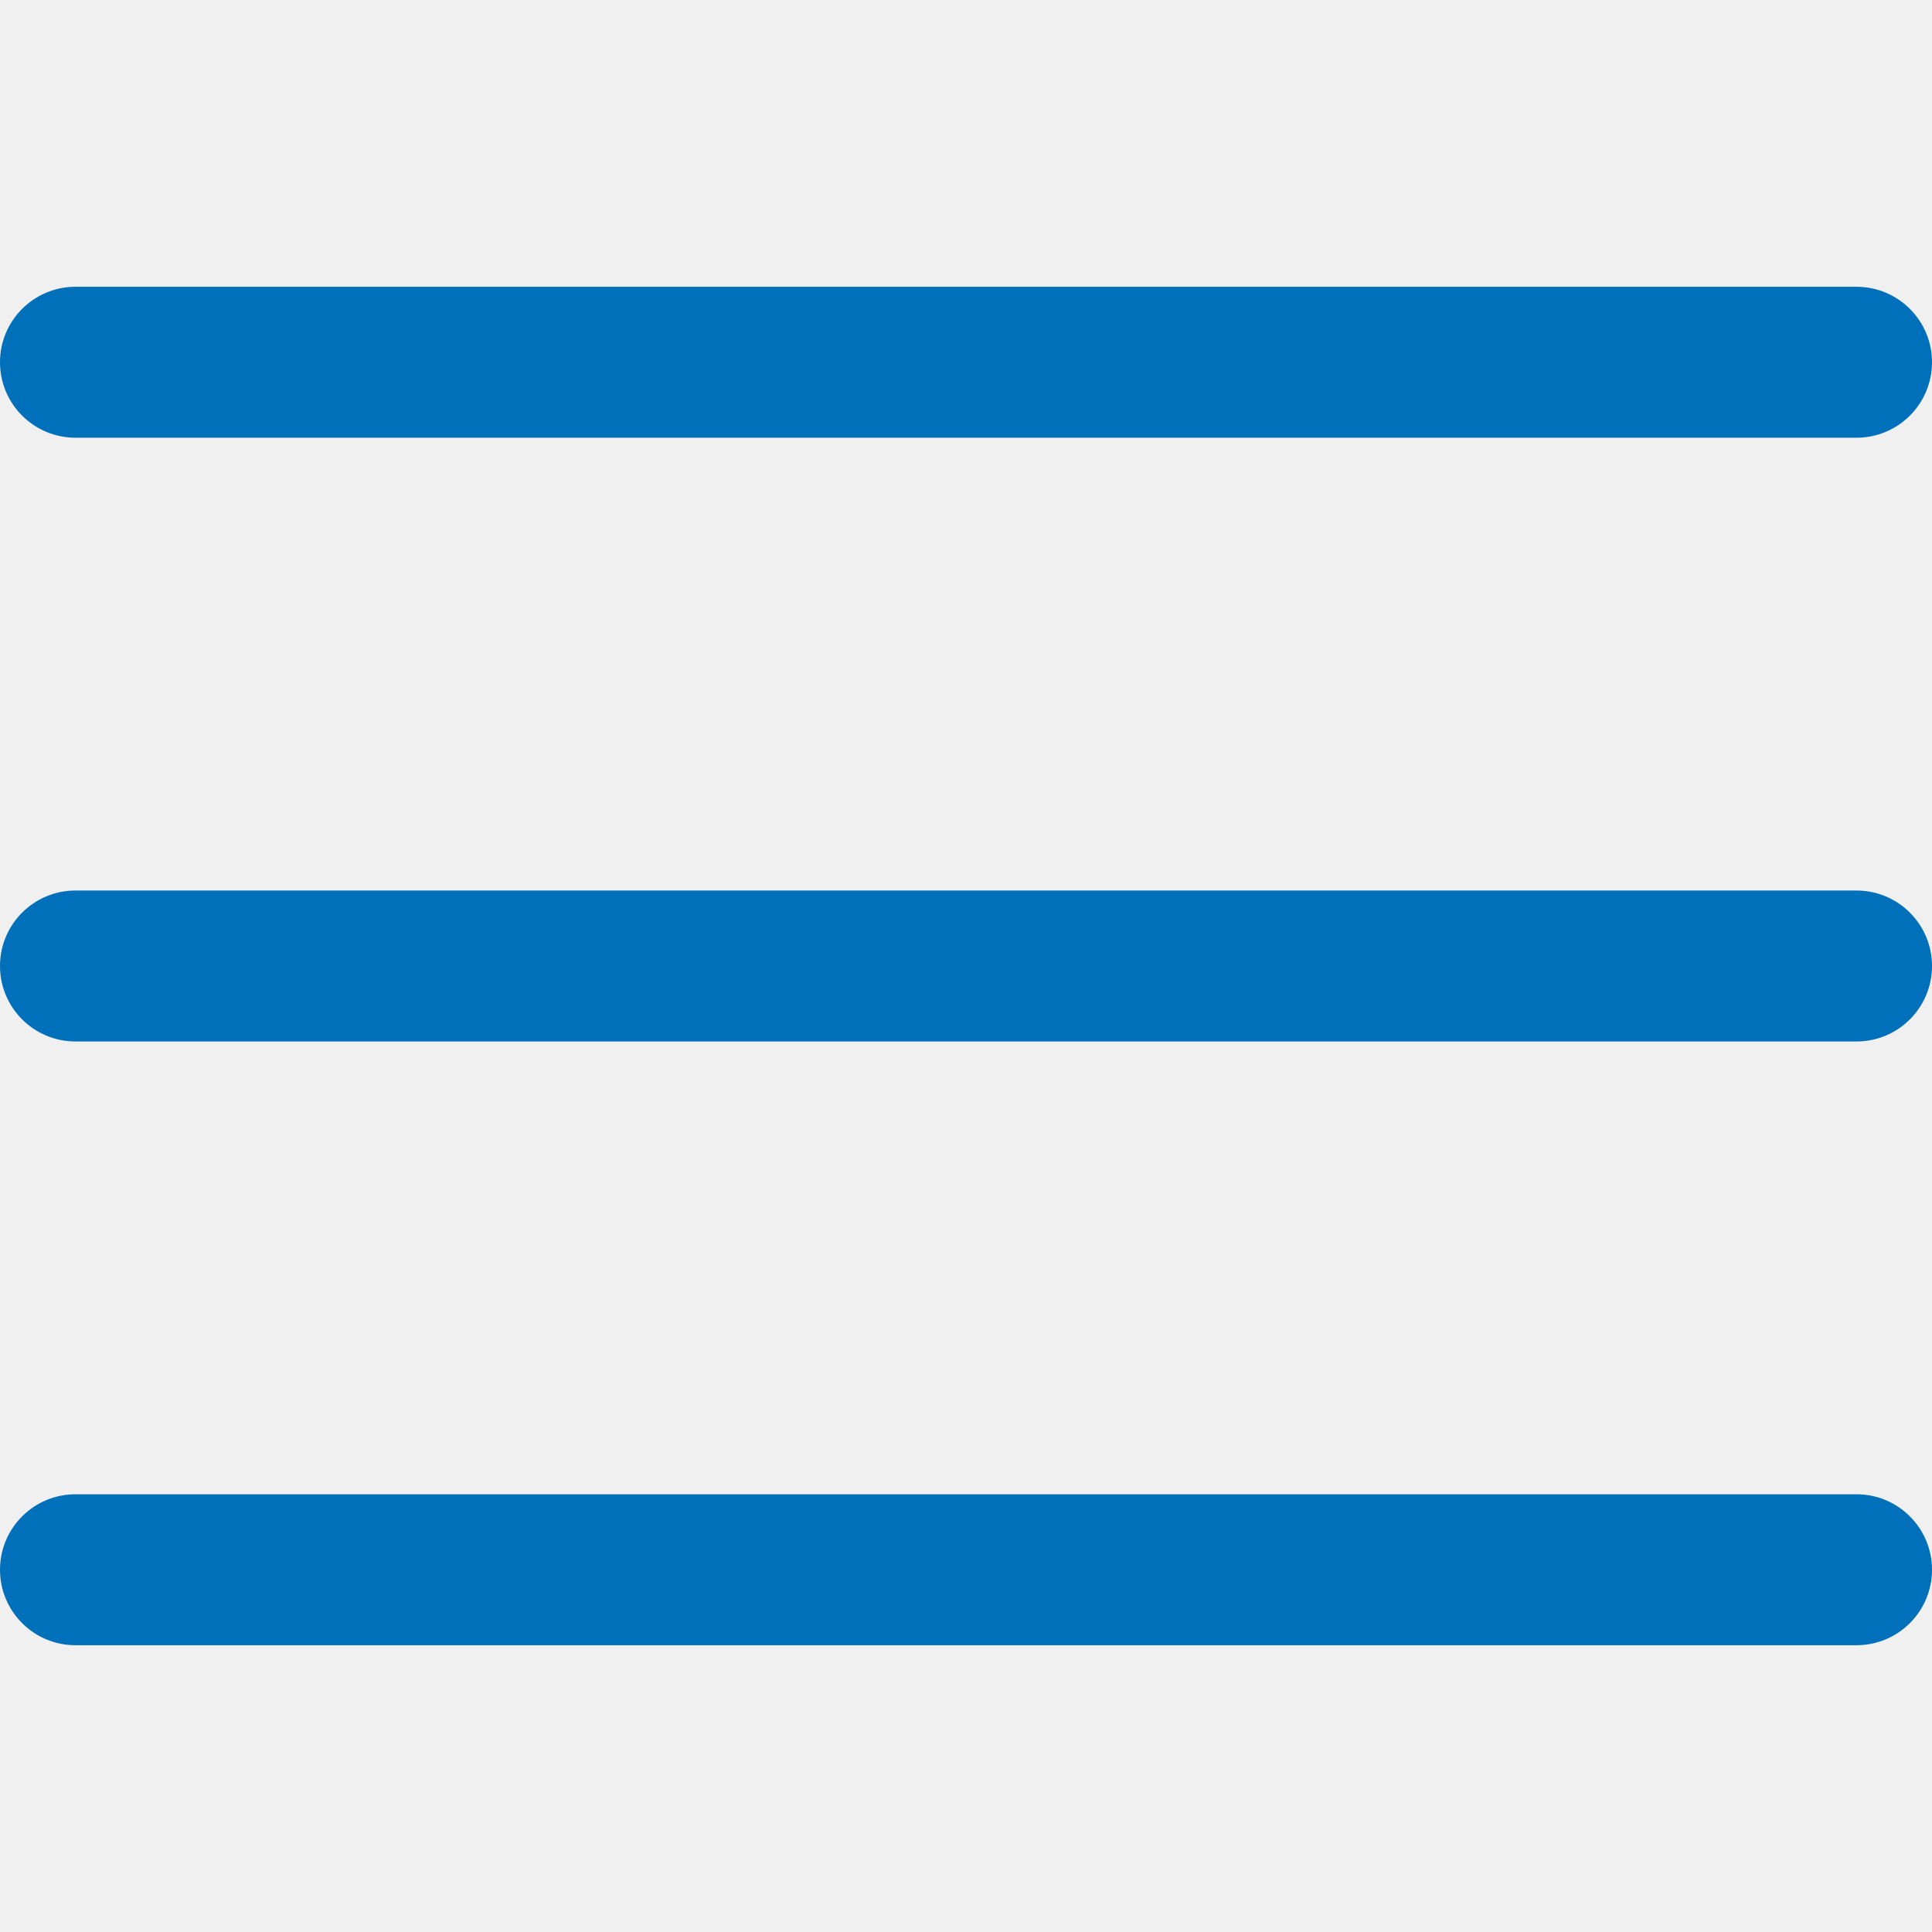
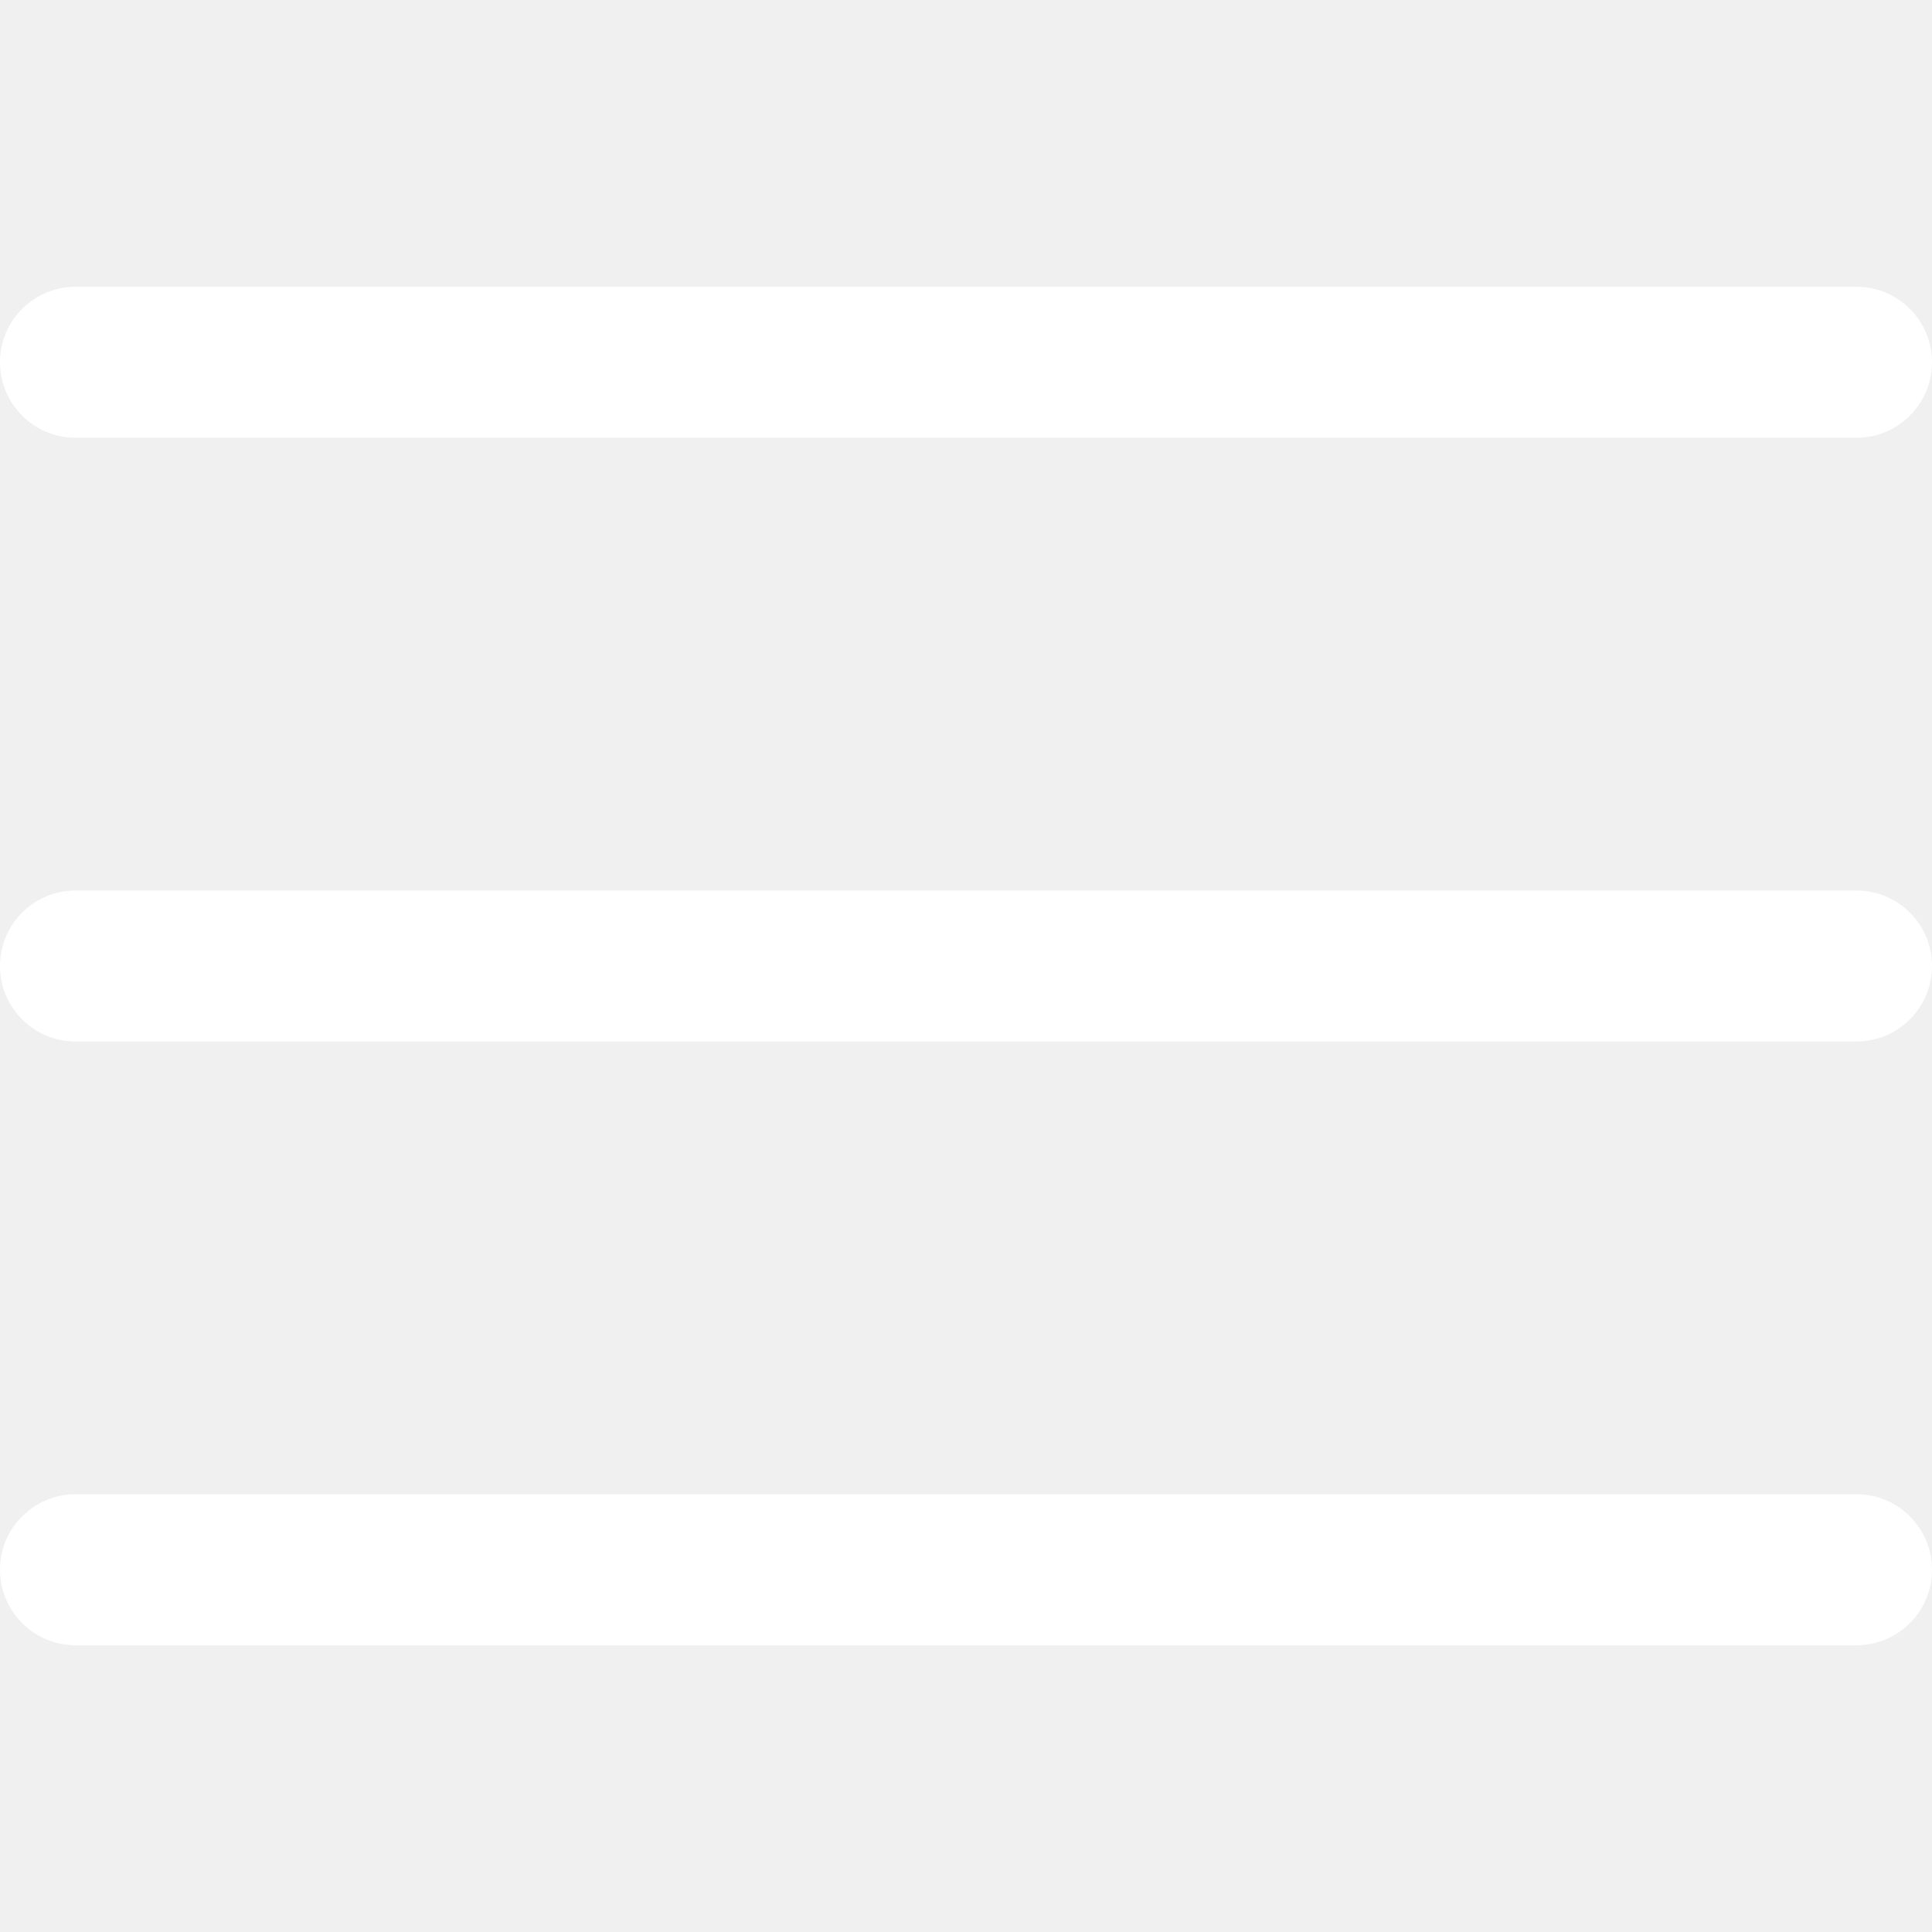
- <svg xmlns="http://www.w3.org/2000/svg" version="1.1" id="Capa_1" height="30px" width="30px" fill="#0070ba" viewBox="0 0 512 512" style="enable-background:new 0 0 512 512;" xml:space="preserve">
+ <svg xmlns="http://www.w3.org/2000/svg" version="1.1" id="Capa_1" height="30px" width="30px" fill="#ffffff" viewBox="0 0 512 512" style="enable-background:new 0 0 512 512;" xml:space="preserve">
  <g>
    <g>
      <path d="M492,236H20c-11.046,0-20,8.954-20,20c0,11.046,8.954,20,20,20h472c11.046,0,20-8.954,20-20S503.046,236,492,236z" />
    </g>
  </g>
  <g>
    <g>
      <path d="M492,76H20C8.954,76,0,84.954,0,96s8.954,20,20,20h472c11.046,0,20-8.954,20-20S503.046,76,492,76z" />
    </g>
  </g>
  <g>
    <g>
      <path d="M492,396H20c-11.046,0-20,8.954-20,20c0,11.046,8.954,20,20,20h472c11.046,0,20-8.954,20-20    C512,404.954,503.046,396,492,396z" />
    </g>
  </g>
  <g>
</g>
  <g>
</g>
  <g>
</g>
  <g>
</g>
  <g>
</g>
  <g>
</g>
  <g>
</g>
  <g>
</g>
  <g>
</g>
  <g>
</g>
  <g>
</g>
  <g>
</g>
  <g>
</g>
  <g>
</g>
  <g>
</g>
</svg>
